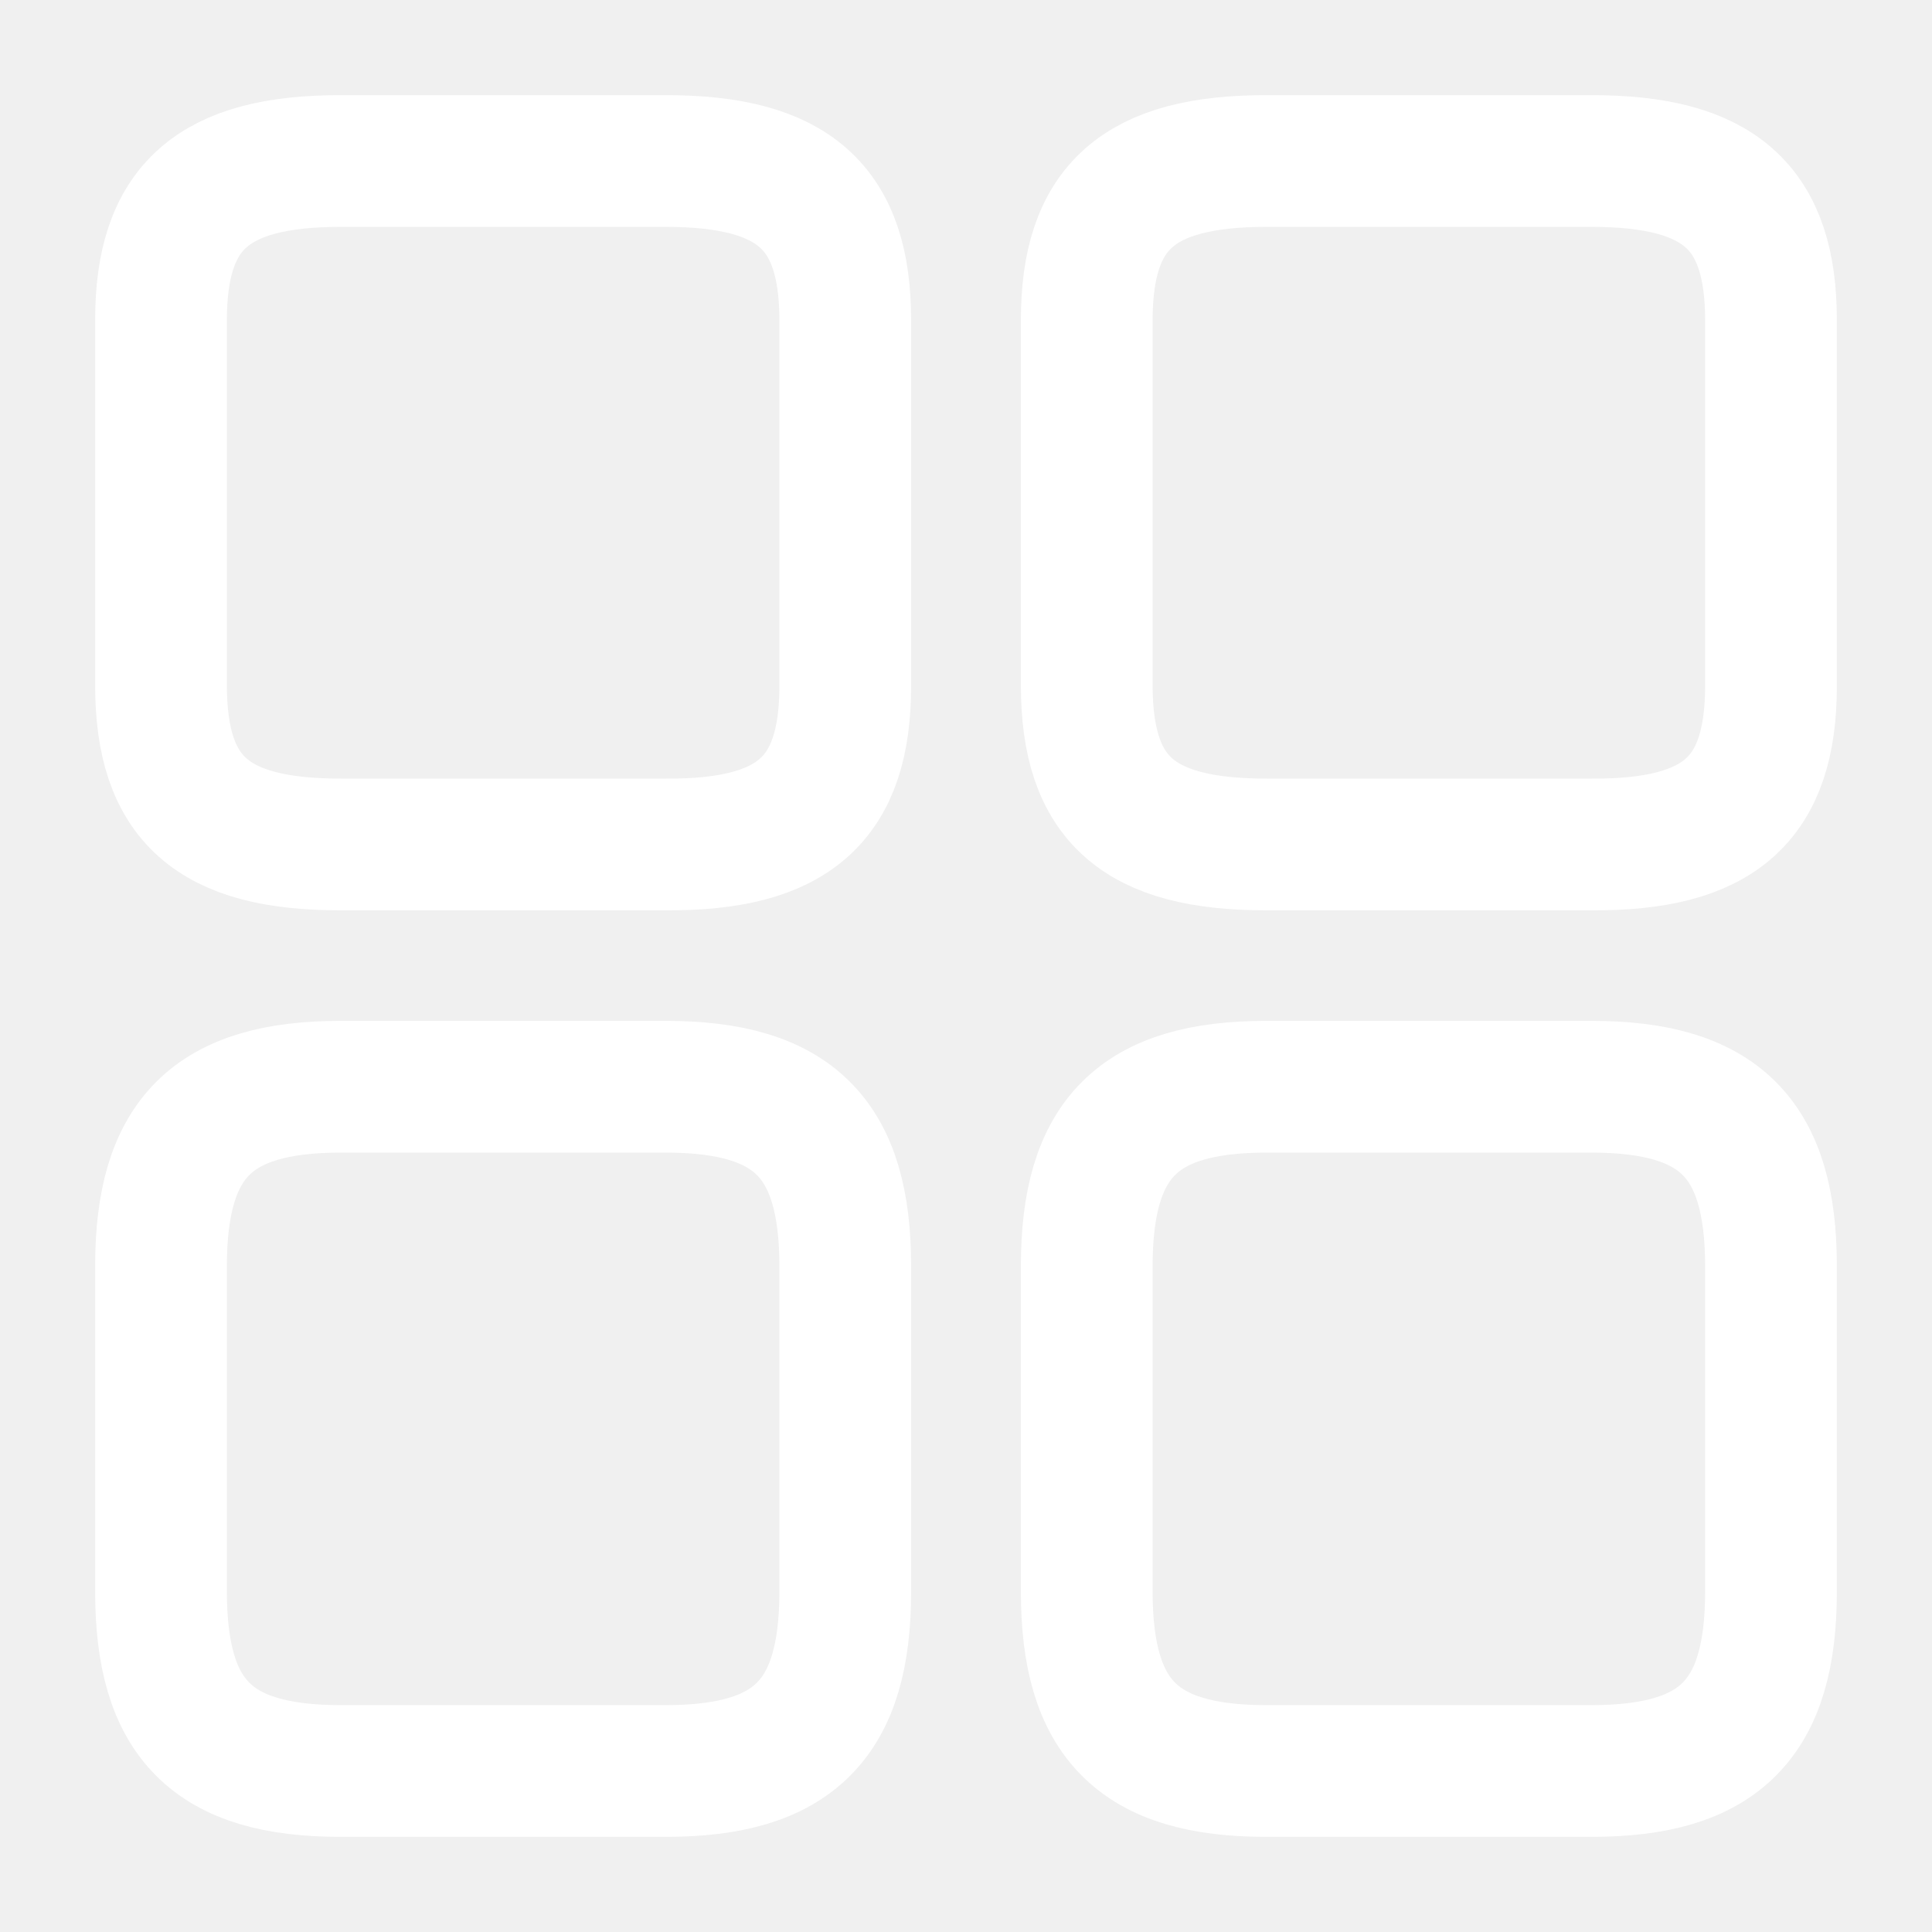
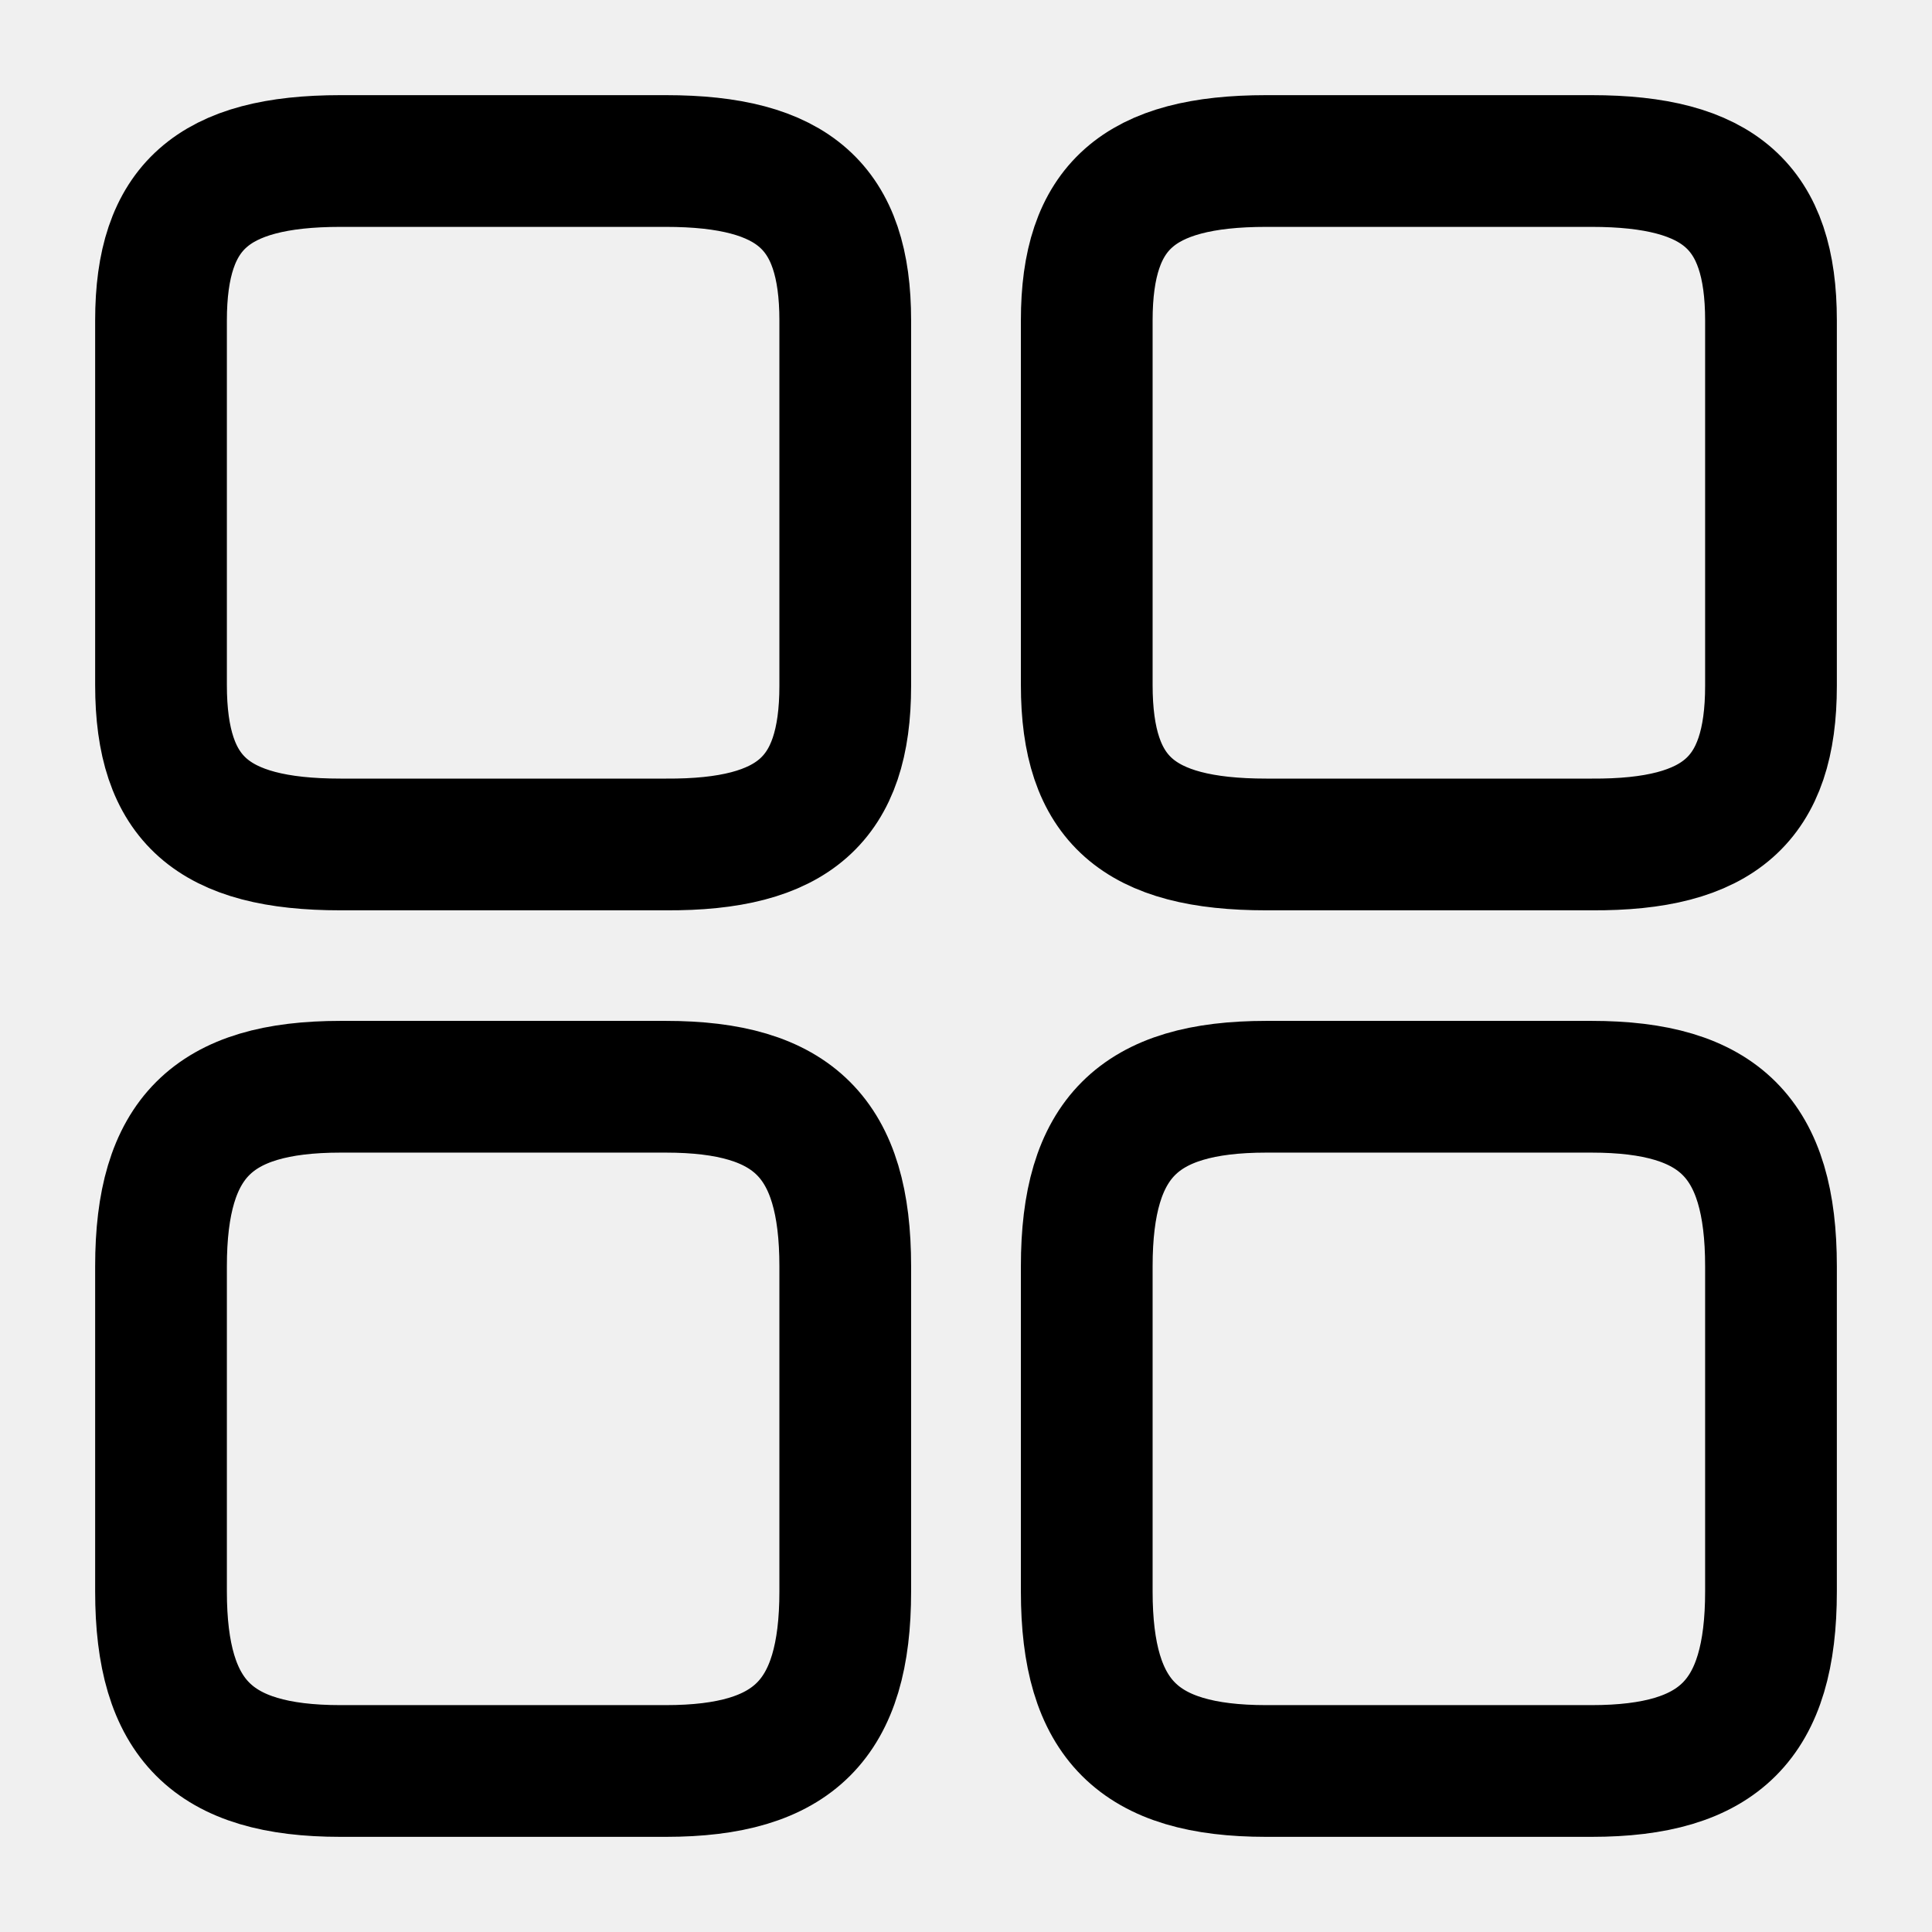
<svg xmlns="http://www.w3.org/2000/svg" width="44" height="44" viewBox="0 0 44 44" fill="none">
-   <path d="M40.333 15.62V7.296C40.333 4.712 39.16 3.667 36.245 3.667H28.838C25.923 3.667 24.75 4.712 24.75 7.296V15.601C24.75 18.205 25.923 19.232 28.838 19.232H36.245C39.16 19.25 40.333 18.205 40.333 15.62Z" stroke="white" stroke-width="3" stroke-linecap="round" stroke-linejoin="round" />
-   <path d="M40.333 36.245V28.838C40.333 25.923 39.16 24.75 36.245 24.75H28.838C25.923 24.75 24.75 25.923 24.75 28.838V36.245C24.75 39.16 25.923 40.333 28.838 40.333H36.245C39.16 40.333 40.333 39.16 40.333 36.245Z" stroke="white" stroke-width="3" stroke-linecap="round" stroke-linejoin="round" />
-   <path d="M19.25 15.62V7.296C19.25 4.712 18.076 3.667 15.162 3.667H7.755C4.84 3.667 3.667 4.712 3.667 7.296V15.601C3.667 18.205 4.84 19.232 7.755 19.232H15.162C18.076 19.25 19.25 18.205 19.25 15.62Z" stroke="white" stroke-width="3" stroke-linecap="round" stroke-linejoin="round" />
-   <path d="M19.25 36.245V28.838C19.25 25.923 18.076 24.75 15.162 24.75H7.755C4.84 24.75 3.667 25.923 3.667 28.838V36.245C3.667 39.16 4.84 40.333 7.755 40.333H15.162C18.076 40.333 19.25 39.16 19.25 36.245Z" stroke="white" stroke-width="3" stroke-linecap="round" stroke-linejoin="round" />
+   <path d="M40.333 15.62V7.296C40.333 4.712 39.16 3.667 36.245 3.667H28.838C25.923 3.667 24.75 4.712 24.75 7.296V15.601C24.75 18.205 25.923 19.232 28.838 19.232H36.245C39.16 19.25 40.333 18.205 40.333 15.62Z" stroke="currentColor" stroke-width="3" stroke-linecap="round" stroke-linejoin="round" />
+   <path d="M40.333 36.245V28.838C40.333 25.923 39.16 24.75 36.245 24.75H28.838C25.923 24.75 24.75 25.923 24.75 28.838V36.245C24.75 39.16 25.923 40.333 28.838 40.333H36.245C39.16 40.333 40.333 39.16 40.333 36.245Z" stroke="currentColor" stroke-width="3" stroke-linecap="round" stroke-linejoin="round" />
+   <path d="M19.25 15.62V7.296C19.25 4.712 18.076 3.667 15.162 3.667H7.755C4.84 3.667 3.667 4.712 3.667 7.296V15.601C3.667 18.205 4.84 19.232 7.755 19.232H15.162C18.076 19.25 19.25 18.205 19.25 15.62Z" stroke="currentColor" stroke-width="3" stroke-linecap="round" stroke-linejoin="round" />
+   <path d="M19.25 36.245V28.838C19.25 25.923 18.076 24.75 15.162 24.75H7.755C4.84 24.75 3.667 25.923 3.667 28.838V36.245C3.667 39.16 4.84 40.333 7.755 40.333H15.162C18.076 40.333 19.25 39.16 19.25 36.245Z" stroke="currentColor" stroke-width="3" stroke-linecap="round" stroke-linejoin="round" />
</svg>
